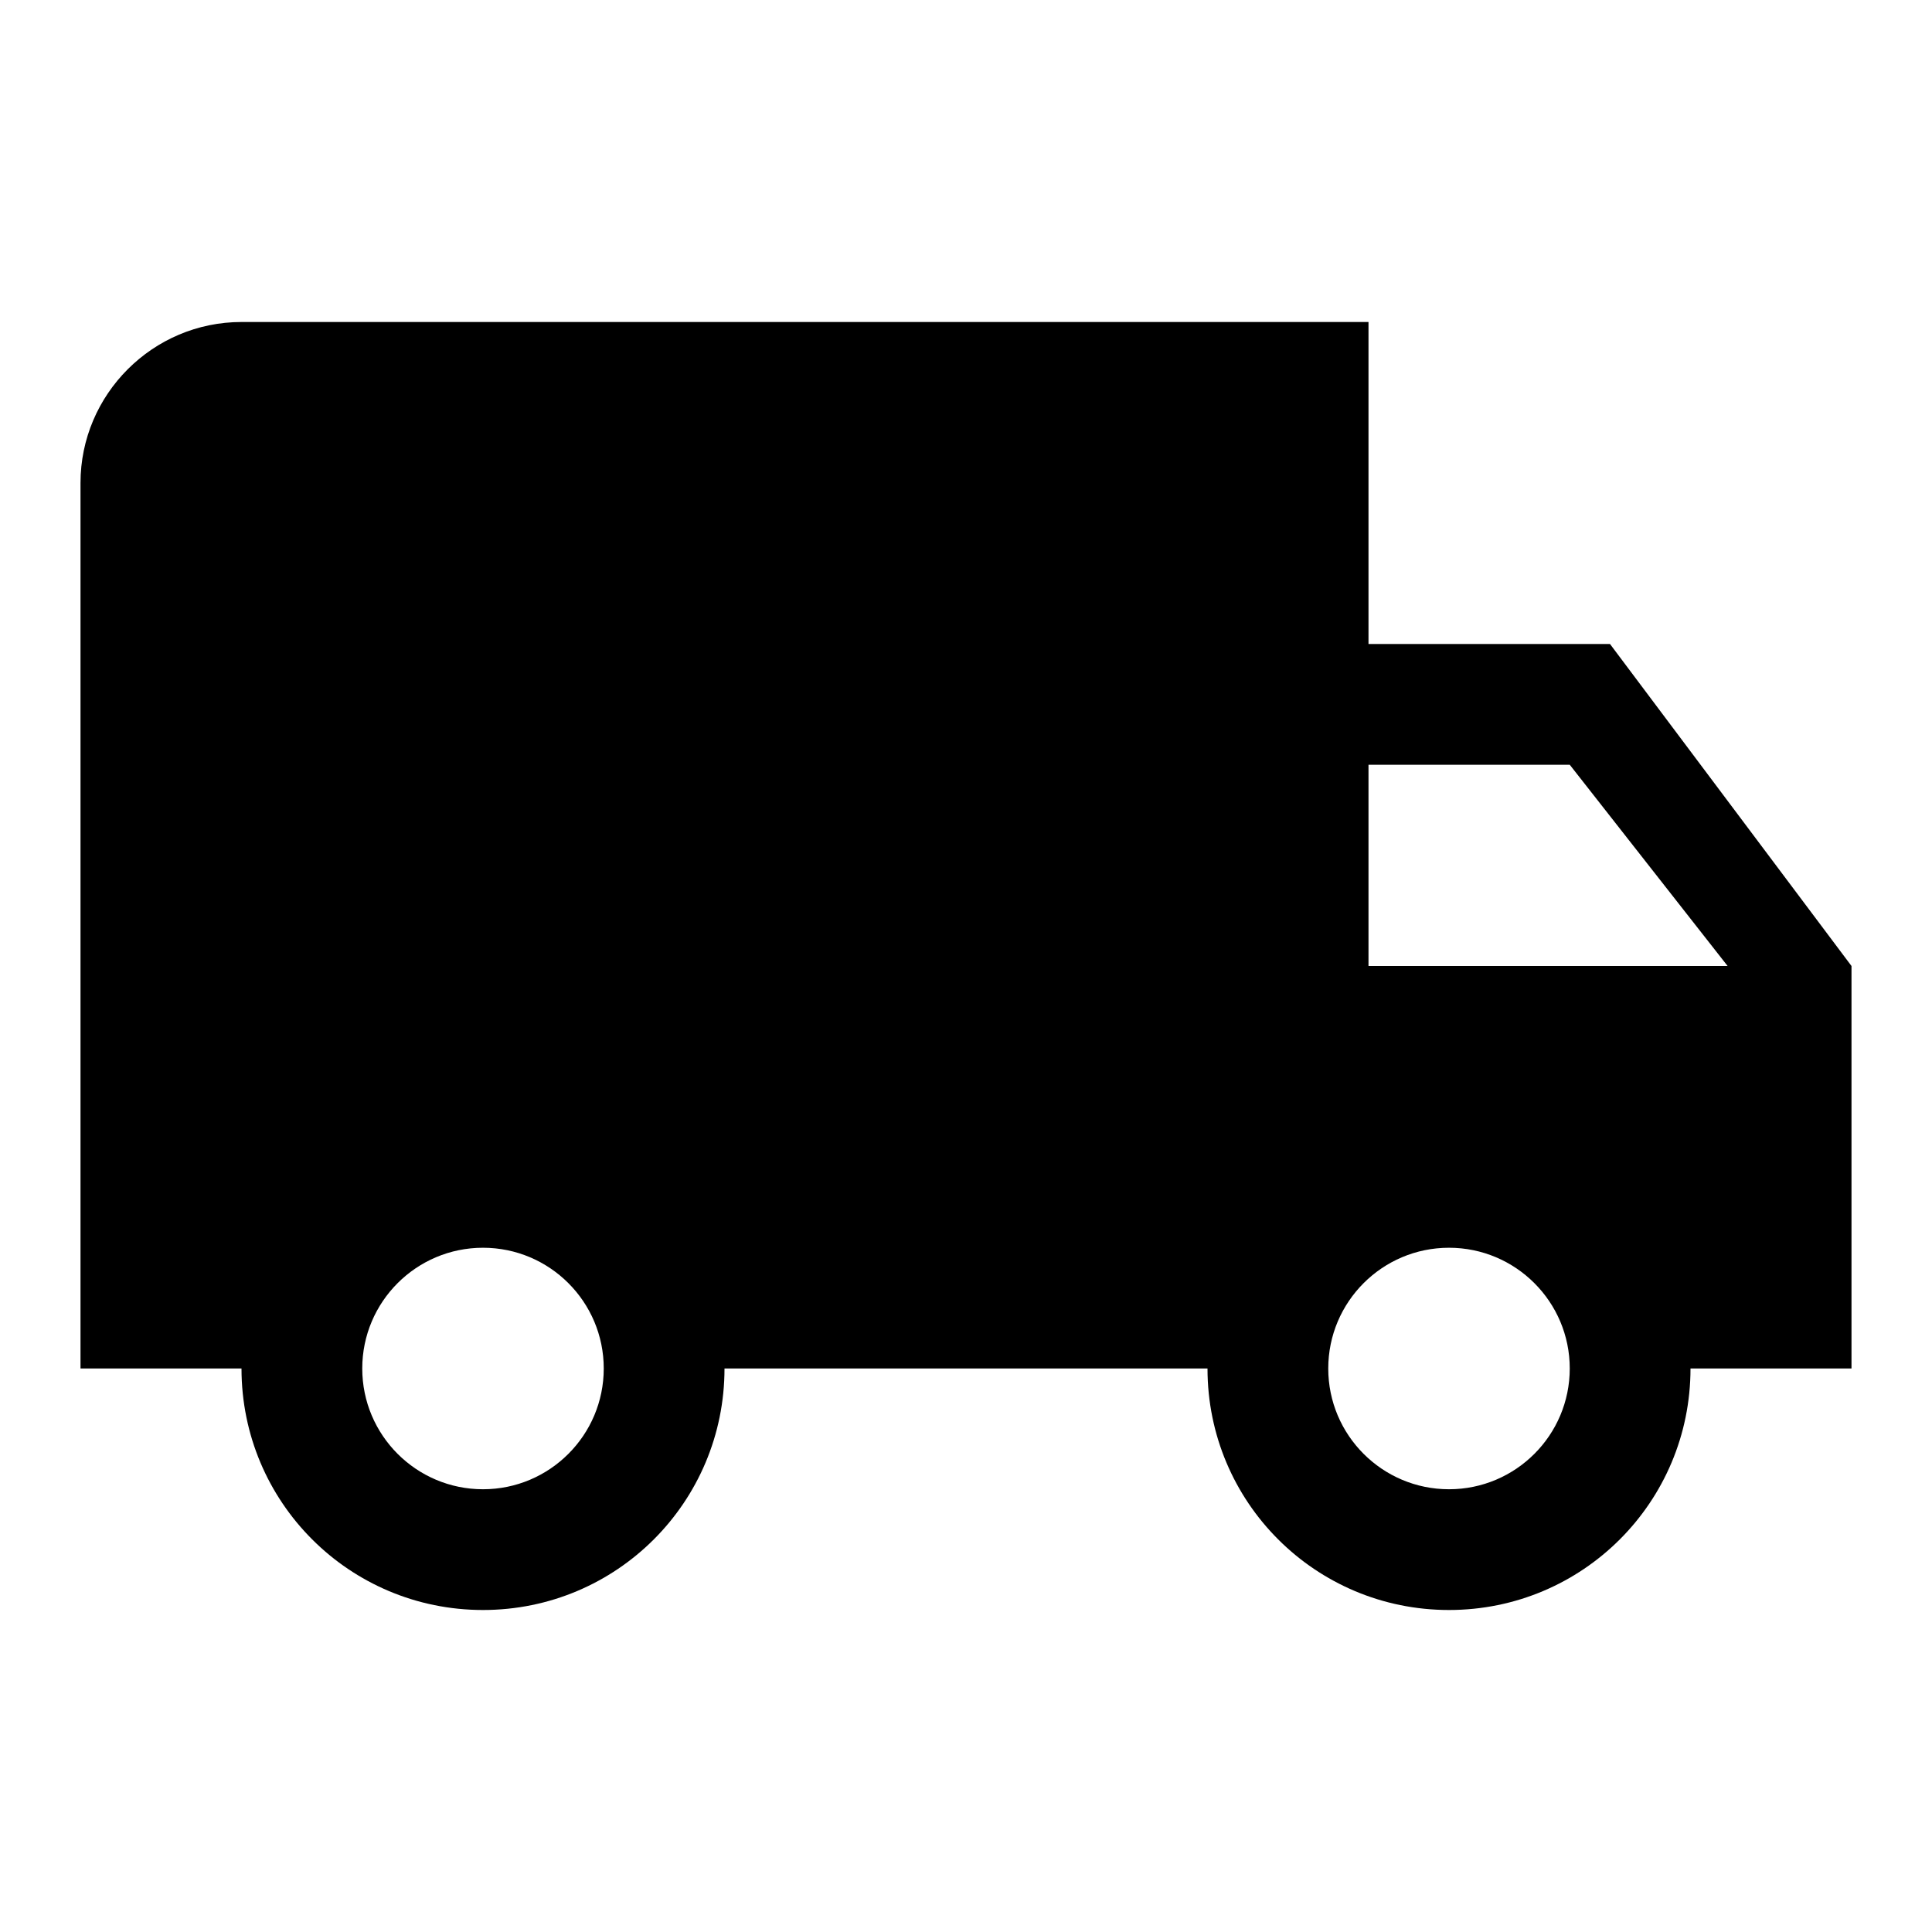
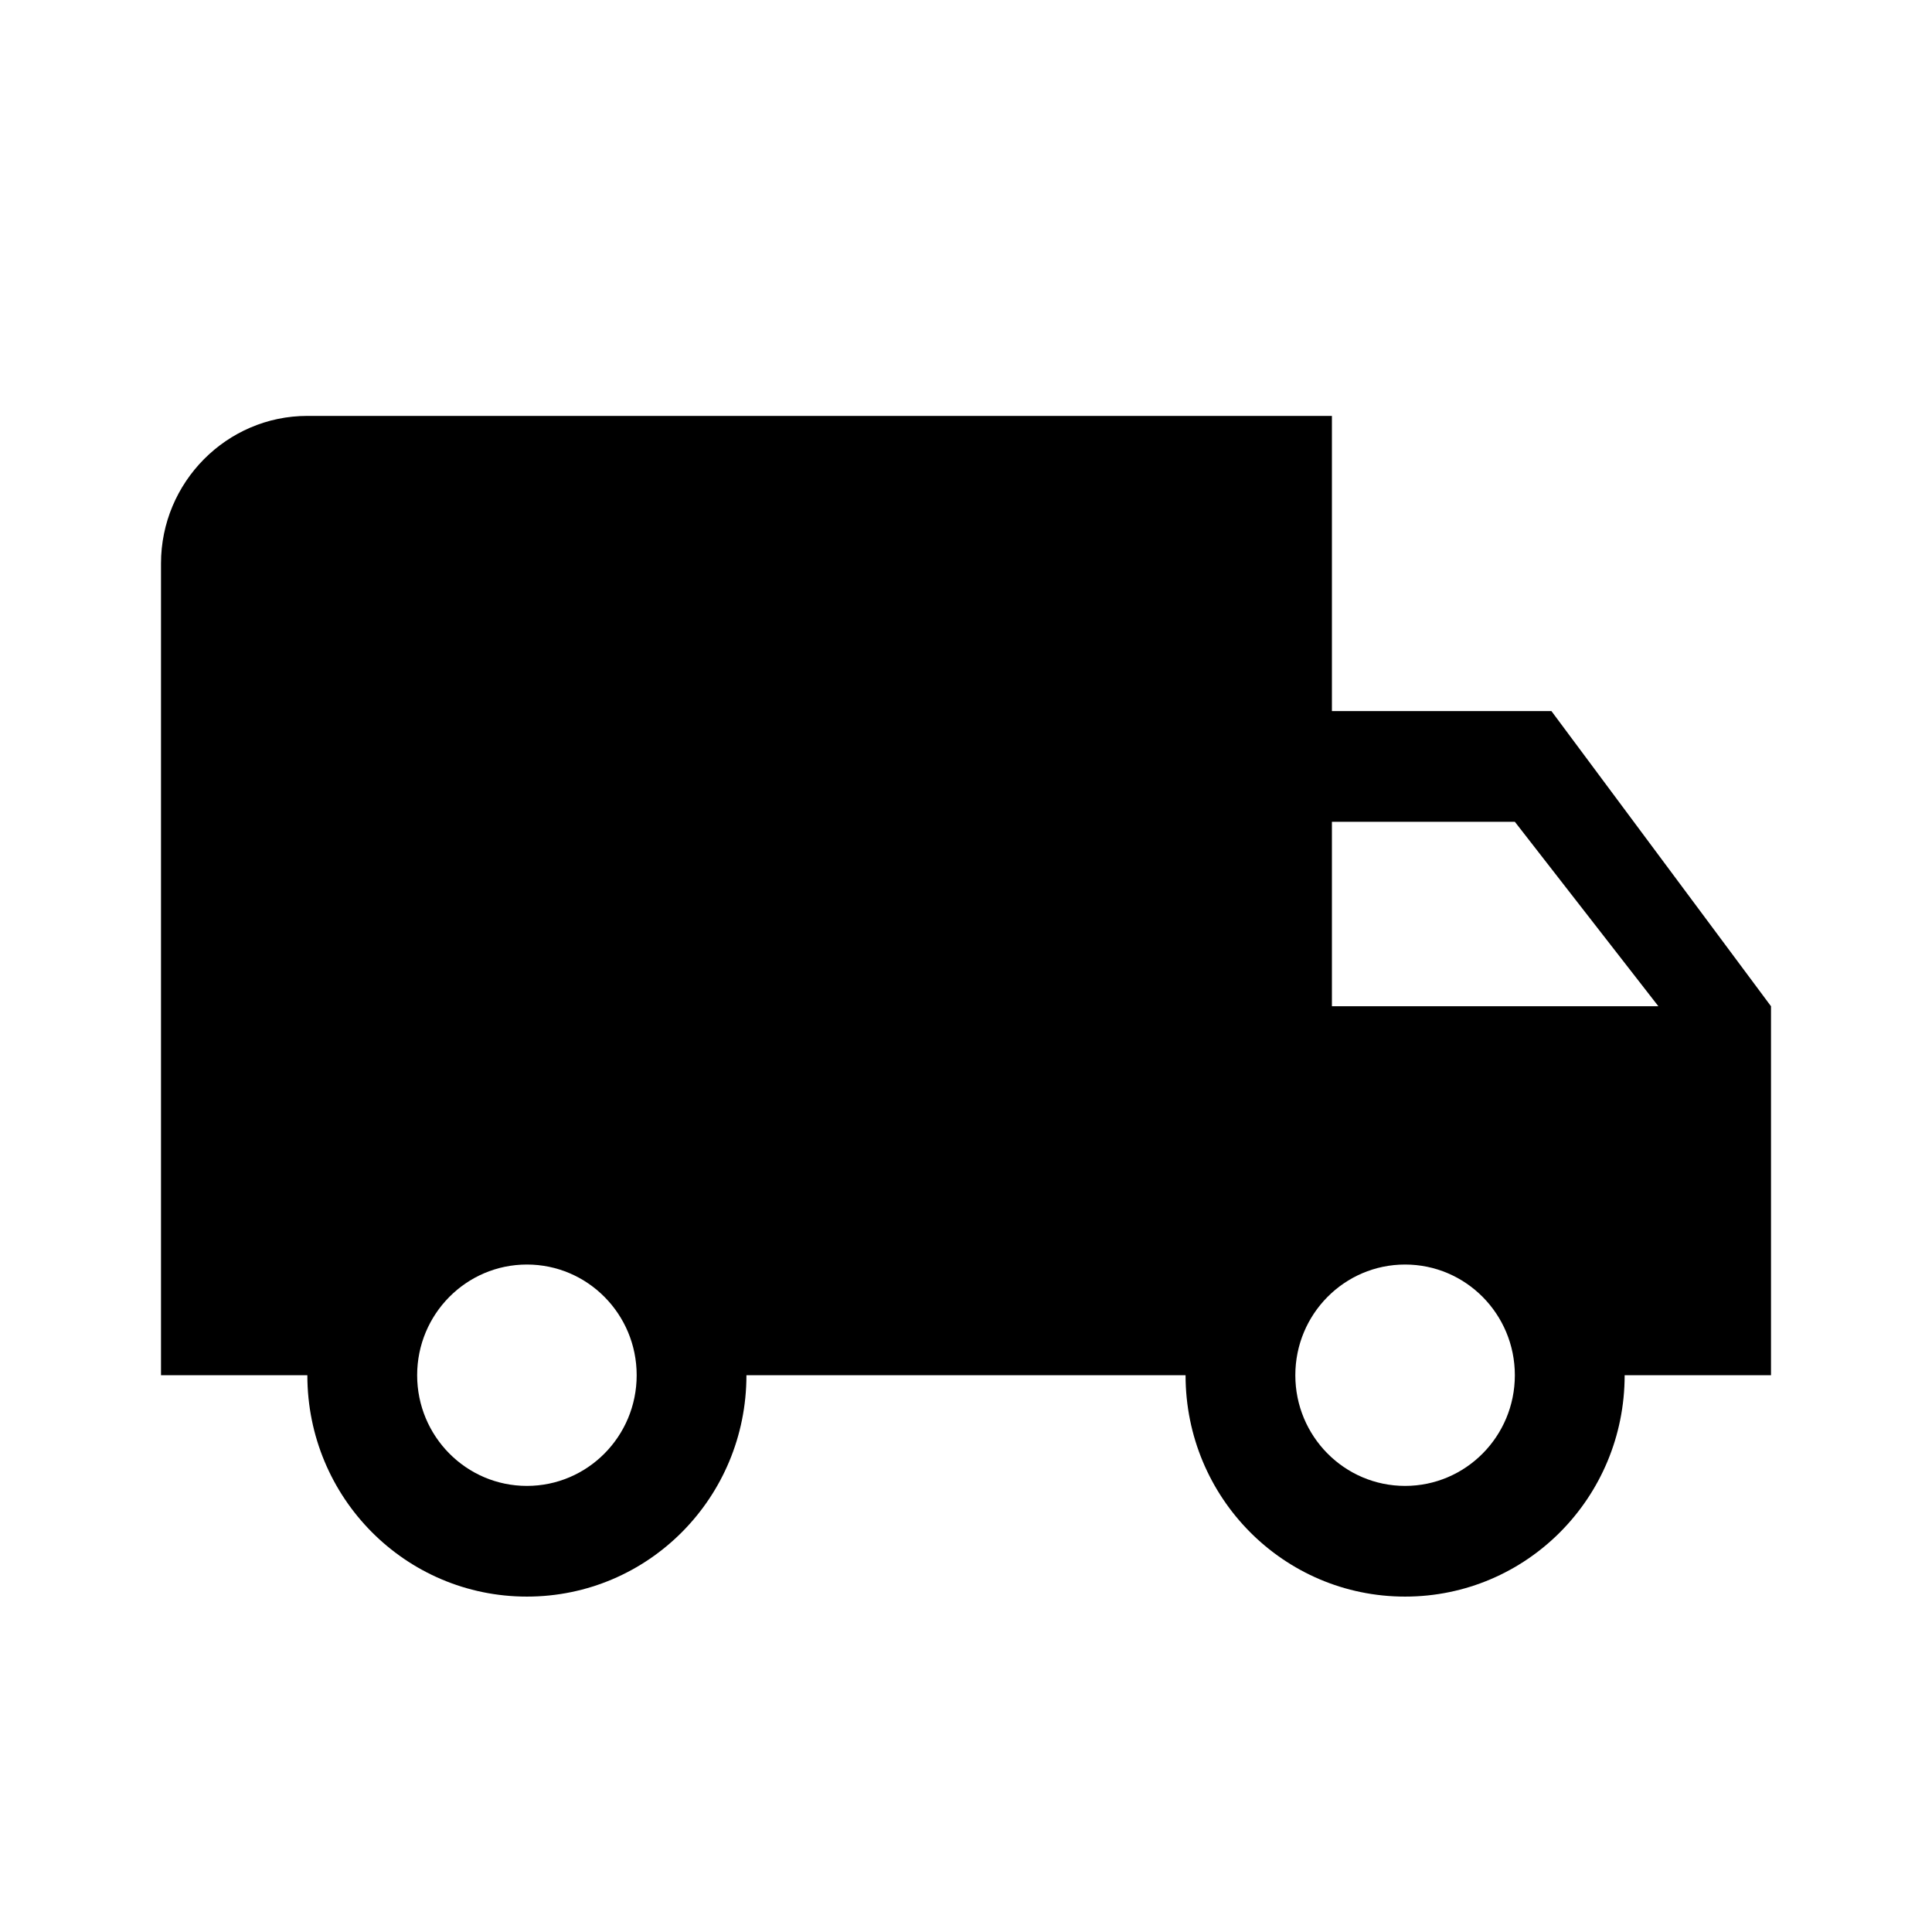
- <svg xmlns="http://www.w3.org/2000/svg" width="48pt" height="48pt" viewBox="0 0 48 48" version="1.1">
+ <svg xmlns="http://www.w3.org/2000/svg" version="1.1" x="0" y="0" width="48" height="48" viewBox="0, 0, 48, 48">
  <g id="surface1">
-     <path style=" stroke:none;fill-rule:nonzero;fill:rgb(0%,0%,0%);fill-opacity:1;" d="M 40 16 L 34 16 L 34 8 L 6 8 C 3.797 8 2 9.797 2 12 L 2 34 L 6 34 C 6 37.32 8.68 40 12 40 C 15.32 40 18 37.32 18 34 L 30 34 C 30 37.32 32.68 40 36 40 C 39.32 40 42 37.32 42 34 L 46 34 L 46 24 Z M 12 37 C 10.344 37 9 35.656 9 34 C 9 32.344 10.344 31 12 31 C 13.656 31 15 32.344 15 34 C 15 35.656 13.656 37 12 37 Z M 39 19 L 42.922 24 L 34 24 L 34 19 Z M 36 37 C 34.344 37 33 35.656 33 34 C 33 32.344 34.344 31 36 31 C 37.656 31 39 32.344 39 34 C 39 35.656 37.656 37 36 37 Z M 36 37 " />
+     <path d="M38.545,17.667 L33.091,17.667 L33.091,10.333 L7.636,10.333 C5.634,10.333 4,11.98 4,14 L4,34.167 L7.636,34.167 C7.636,37.21 10.072,39.667 13.091,39.667 C16.109,39.667 18.545,37.21 18.545,34.167 L29.455,34.167 C29.455,37.21 31.891,39.667 34.909,39.667 C37.928,39.667 40.364,37.21 40.364,34.167 L44,34.167 L44,25 z M13.091,36.917 C11.585,36.917 10.364,35.685 10.364,34.167 C10.364,32.648 11.585,31.417 13.091,31.417 C14.597,31.417 15.818,32.648 15.818,34.167 C15.818,35.685 14.597,36.917 13.091,36.917 z M37.636,20.417 L41.202,25 L33.091,25 L33.091,20.417 z M34.909,36.917 C33.403,36.917 32.182,35.685 32.182,34.167 C32.182,32.648 33.403,31.417 34.909,31.417 C36.415,31.417 37.636,32.648 37.636,34.167 C37.636,35.685 36.415,36.917 34.909,36.917 z M34.909,36.917" fill="#000000" />
  </g>
</svg>
